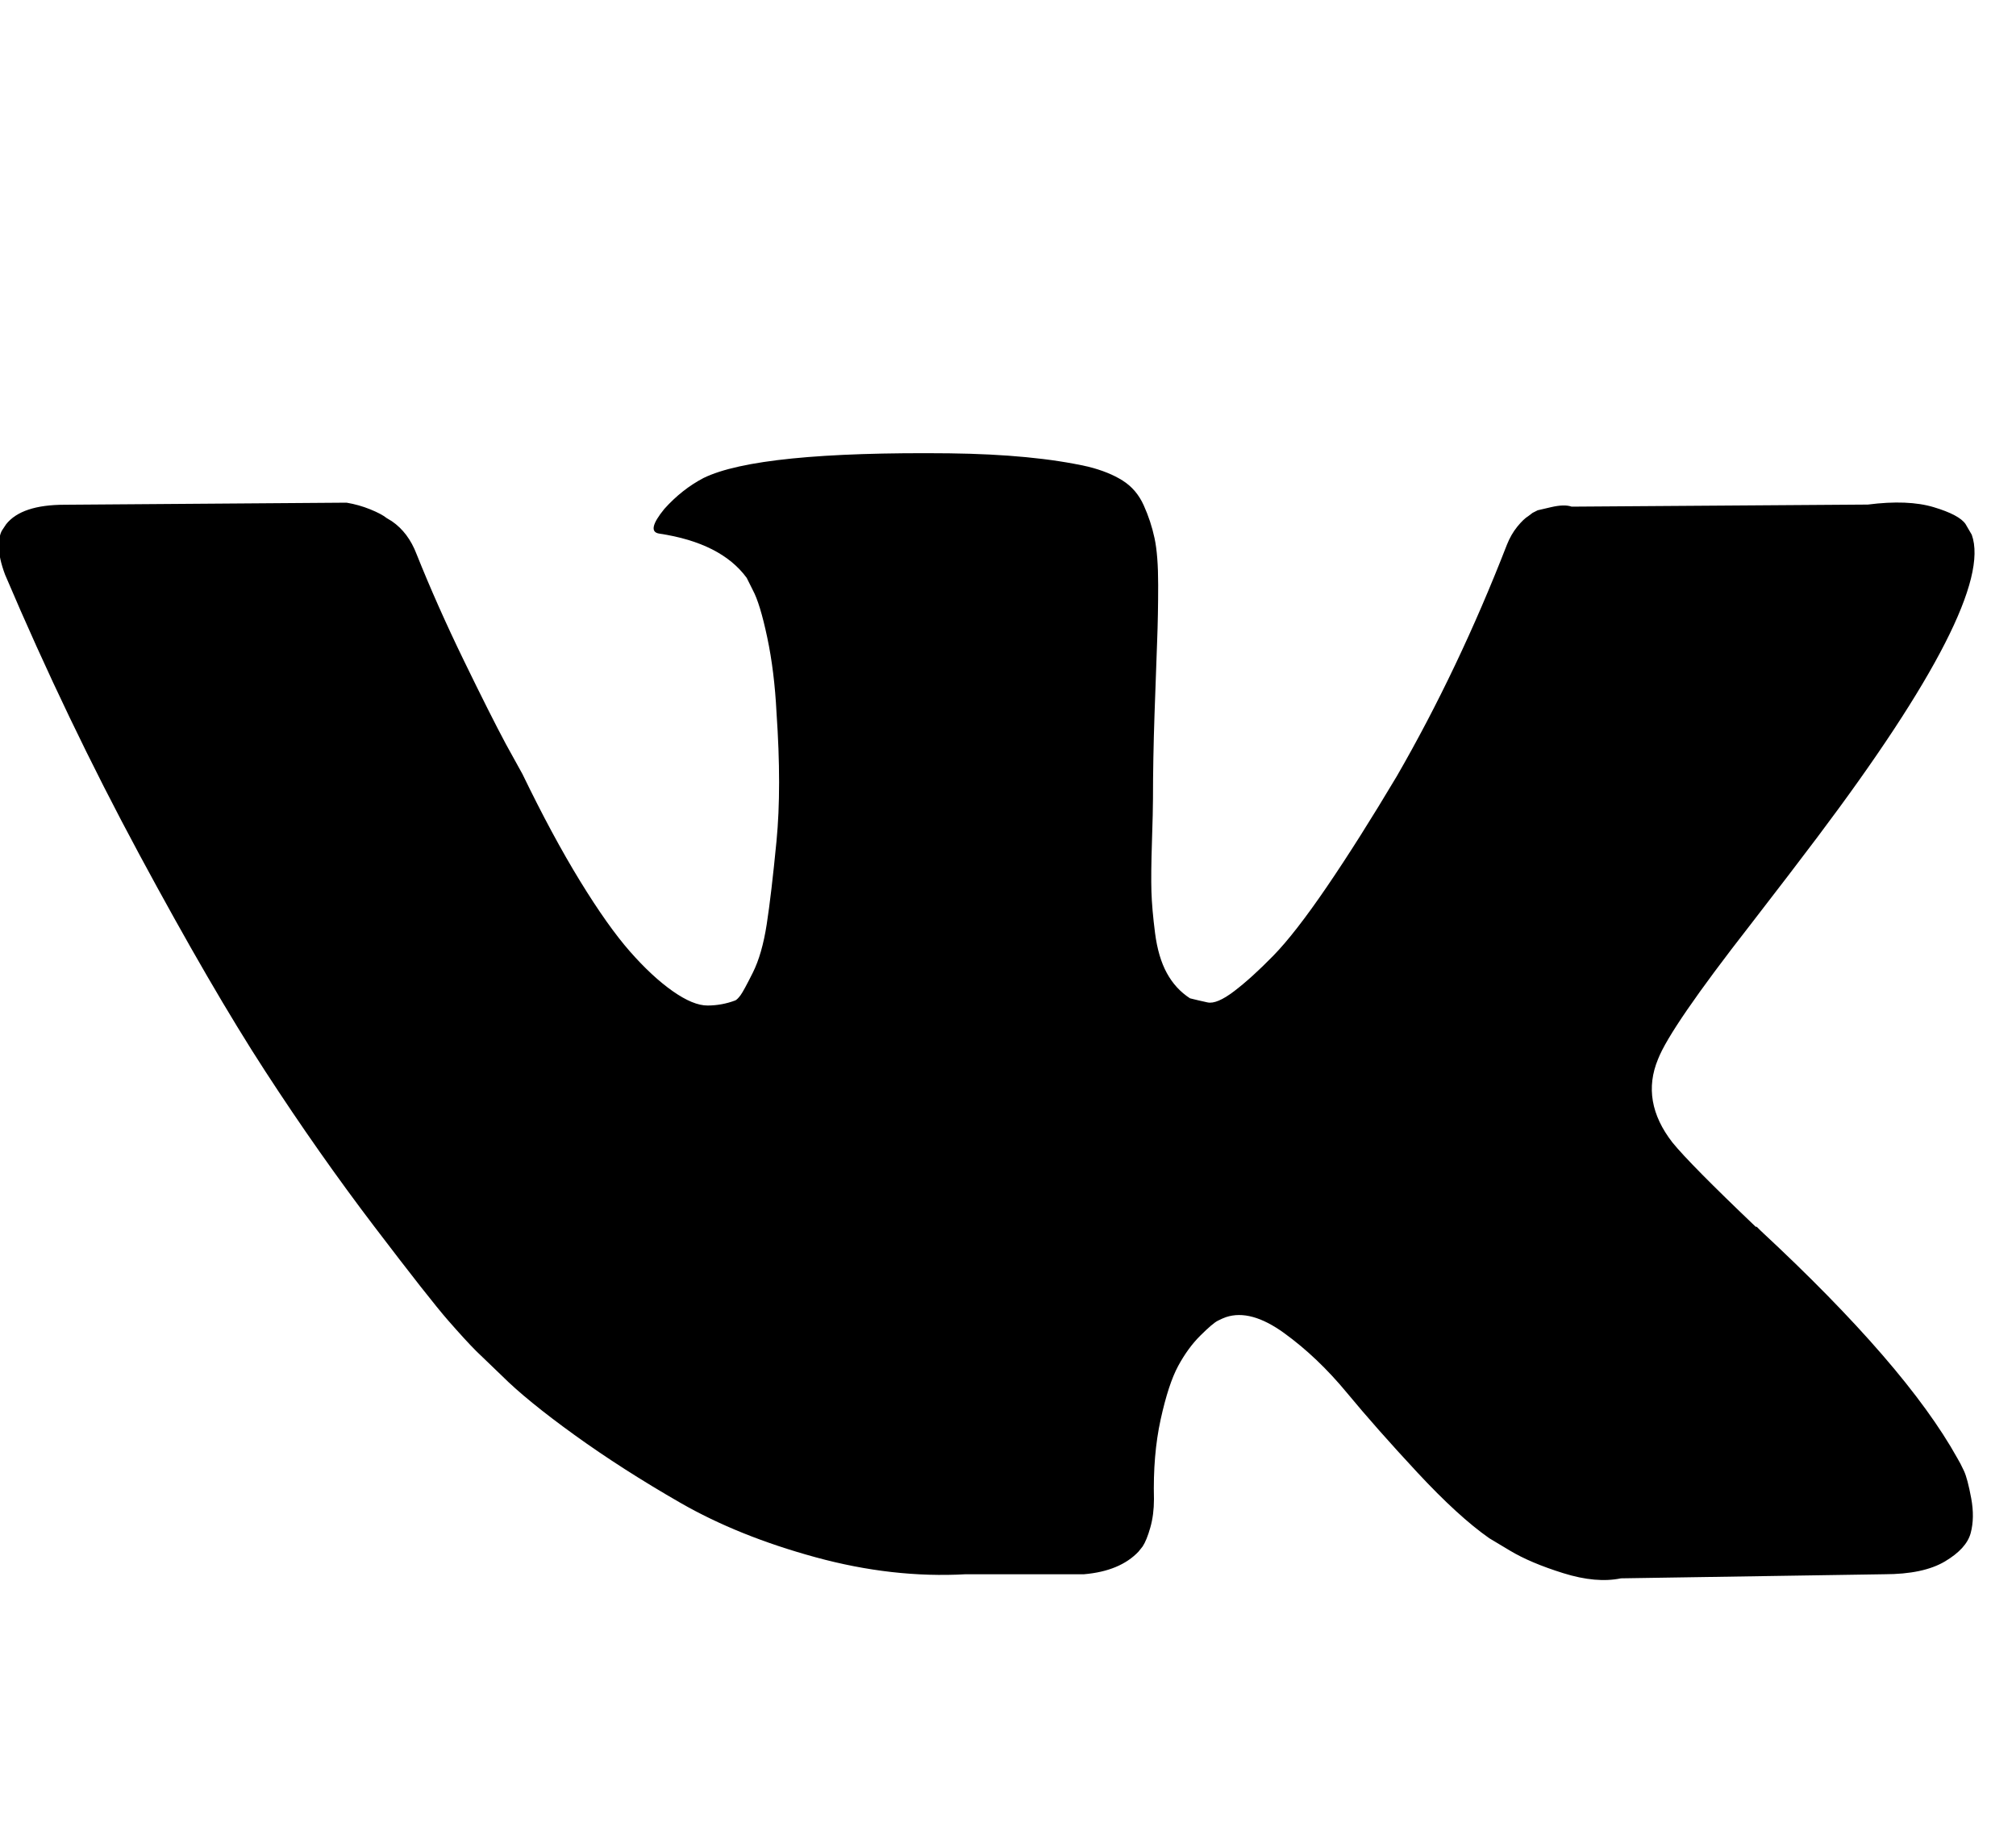
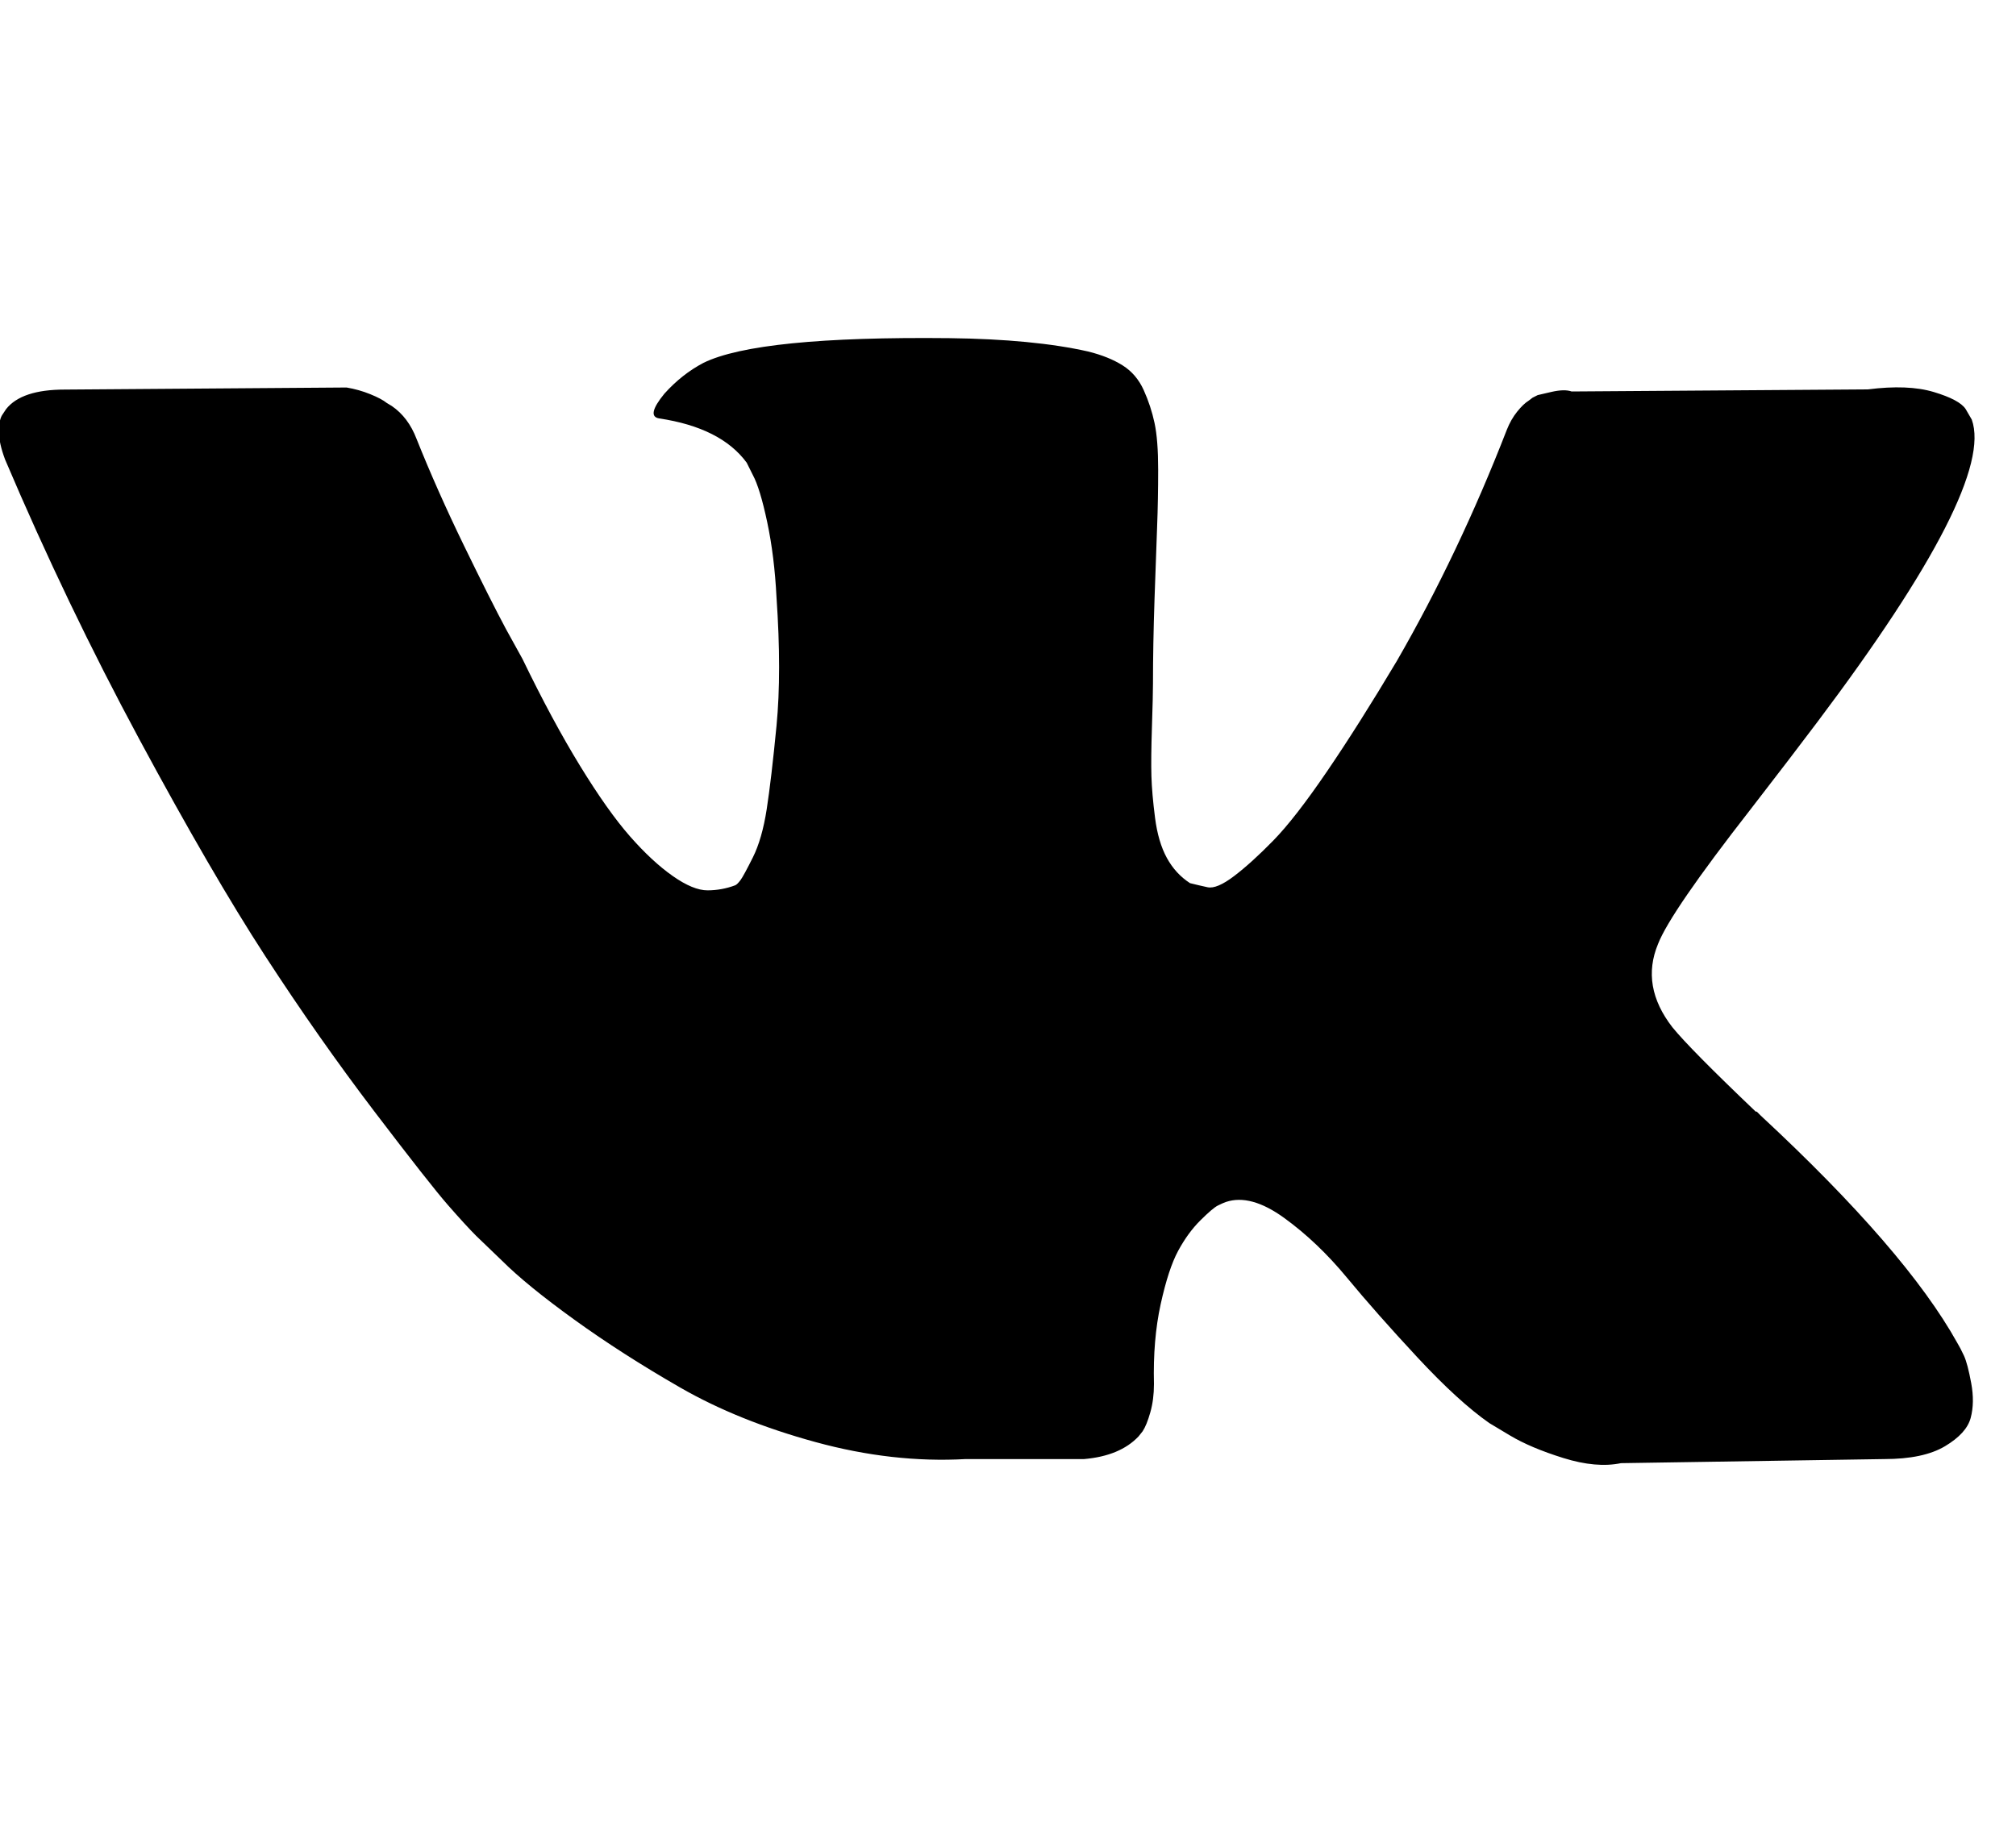
- <svg xmlns="http://www.w3.org/2000/svg" version="1.1" width="35" height="32" viewBox="0 0 35 32">
-   <path d="M34.232 9.286q0.411 1.143-2.679 5.25-0.429 0.571-1.161 1.518-1.393 1.786-1.607 2.339-0.304 0.732 0.25 1.446 0.304 0.375 1.446 1.464h0.018l0.071 0.071q2.518 2.339 3.411 3.946 0.054 0.089 0.116 0.223t0.125 0.473-0.009 0.607-0.446 0.491-1.054 0.223l-4.571 0.071q-0.429 0.089-1-0.089t-0.929-0.393l-0.357-0.214q-0.536-0.375-1.25-1.143t-1.223-1.384-1.089-1.036-1.009-0.277q-0.054 0.018-0.143 0.063t-0.304 0.259-0.384 0.527-0.304 0.929-0.116 1.384q0 0.268-0.063 0.491t-0.134 0.33l-0.071 0.089q-0.321 0.339-0.946 0.393h-2.054q-1.268 0.071-2.607-0.295t-2.348-0.946-1.839-1.179-1.259-1.027l-0.446-0.429q-0.179-0.179-0.491-0.536t-1.277-1.625-1.893-2.696-2.188-3.768-2.33-4.857q-0.107-0.286-0.107-0.482t0.054-0.286l0.071-0.107q0.268-0.339 1.018-0.339l4.893-0.036q0.214 0.036 0.411 0.116t0.286 0.152l0.089 0.054q0.286 0.196 0.429 0.571 0.357 0.893 0.821 1.848t0.732 1.455l0.286 0.518q0.518 1.071 1 1.857t0.866 1.223 0.741 0.688 0.607 0.25 0.482-0.089q0.036-0.018 0.089-0.089t0.214-0.393 0.241-0.839 0.17-1.446 0-2.232q-0.036-0.714-0.161-1.304t-0.25-0.821l-0.107-0.214q-0.446-0.607-1.518-0.768-0.232-0.036 0.089-0.429 0.304-0.339 0.679-0.536 0.946-0.464 4.268-0.429 1.464 0.018 2.411 0.232 0.357 0.089 0.598 0.241t0.366 0.429 0.188 0.571 0.063 0.813-0.018 0.982-0.045 1.259-0.027 1.473q0 0.196-0.018 0.75t-0.009 0.857 0.063 0.723 0.205 0.696 0.402 0.438q0.143 0.036 0.304 0.071t0.464-0.196 0.679-0.616 0.929-1.196 1.214-1.92q1.071-1.857 1.911-4.018 0.071-0.179 0.179-0.313t0.196-0.188l0.071-0.054 0.089-0.045t0.232-0.054 0.357-0.009l5.143-0.036q0.696-0.089 1.143 0.045t0.554 0.295z" />
+ <svg xmlns="http://www.w3.org/2000/svg" version="1.1" width="35" height="32" viewBox="0 0 35 32" id="svg2">
+   <defs id="defs8" />
+   <path d="m 34.232,7.286 q 0.411,1.143 -2.679,5.25 -0.429,0.571 -1.161,1.518 -1.393,1.786 -1.607,2.339 -0.304,0.732 0.25,1.446 0.304,0.375 1.446,1.464 l 0.018,0 0.071,0.071 q 2.518,2.339 3.411,3.946 0.054,0.089 0.116,0.223 0.062,0.134 0.125,0.473 0.063,0.339 -0.009,0.607 -0.072,0.268 -0.446,0.491 -0.374,0.223 -1.054,0.223 l -4.571,0.071 q -0.429,0.089 -1,-0.089 -0.571,-0.178 -0.929,-0.393 l -0.357,-0.214 q -0.536,-0.375 -1.25,-1.143 -0.714,-0.768 -1.223,-1.384 -0.509,-0.616 -1.089,-1.036 -0.58,-0.42 -1.009,-0.277 -0.054,0.018 -0.143,0.063 -0.089,0.045 -0.304,0.259 -0.215,0.214 -0.384,0.527 -0.169,0.313 -0.304,0.929 -0.135,0.616 -0.116,1.384 0,0.268 -0.063,0.491 -0.063,0.223 -0.134,0.33 l -0.071,0.089 q -0.321,0.339 -0.946,0.393 l -2.054,0 Q 15.498,25.408 14.159,25.042 12.82,24.676 11.811,24.096 10.802,23.516 9.972,22.917 9.142,22.318 8.713,21.89 L 8.267,21.461 Q 8.088,21.282 7.776,20.925 7.464,20.568 6.499,19.3 5.534,18.032 4.606,16.604 3.678,15.176 2.418,12.836 1.158,10.496 0.088,7.979 -0.019,7.693 -0.019,7.497 q 0,-0.196 0.054,-0.286 L 0.106,7.104 Q 0.374,6.765 1.124,6.765 L 6.017,6.729 q 0.214,0.036 0.411,0.116 0.197,0.08 0.286,0.152 l 0.089,0.054 q 0.286,0.196 0.429,0.571 0.357,0.893 0.821,1.848 0.464,0.955 0.732,1.455 l 0.286,0.518 q 0.518,1.071 1,1.857 0.482,0.786 0.866,1.223 0.384,0.437 0.741,0.688 0.357,0.251 0.607,0.25 0.25,-10e-4 0.482,-0.089 0.036,-0.018 0.089,-0.089 0.053,-0.071 0.214,-0.393 0.161,-0.322 0.241,-0.839 0.08,-0.517 0.17,-1.446 0.09,-0.929 0,-2.232 Q 13.445,9.659 13.32,9.069 13.195,8.479 13.07,8.248 L 12.963,8.034 Q 12.517,7.427 11.445,7.266 11.213,7.23 11.534,6.837 q 0.304,-0.339 0.679,-0.536 0.946,-0.464 4.268,-0.429 1.464,0.018 2.411,0.232 0.357,0.089 0.598,0.241 0.241,0.152 0.366,0.429 0.125,0.277 0.188,0.571 0.063,0.294 0.063,0.813 0,0.519 -0.018,0.982 -0.018,0.463 -0.045,1.259 -0.027,0.796 -0.027,1.473 0,0.196 -0.018,0.75 -0.018,0.554 -0.009,0.857 0.009,0.303 0.063,0.723 0.054,0.42 0.205,0.696 0.151,0.276 0.402,0.438 0.143,0.036 0.304,0.071 0.161,0.035 0.464,-0.196 0.303,-0.231 0.679,-0.616 0.376,-0.385 0.929,-1.196 0.553,-0.811 1.214,-1.92 1.071,-1.857 1.911,-4.018 0.071,-0.179 0.179,-0.313 0.108,-0.134 0.196,-0.188 l 0.071,-0.054 0.089,-0.045 q 0,0 0.232,-0.054 0.232,-0.054 0.357,-0.009 l 5.143,-0.036 q 0.696,-0.089 1.143,0.045 0.447,0.134 0.554,0.295 z" id="path4" />
</svg>
